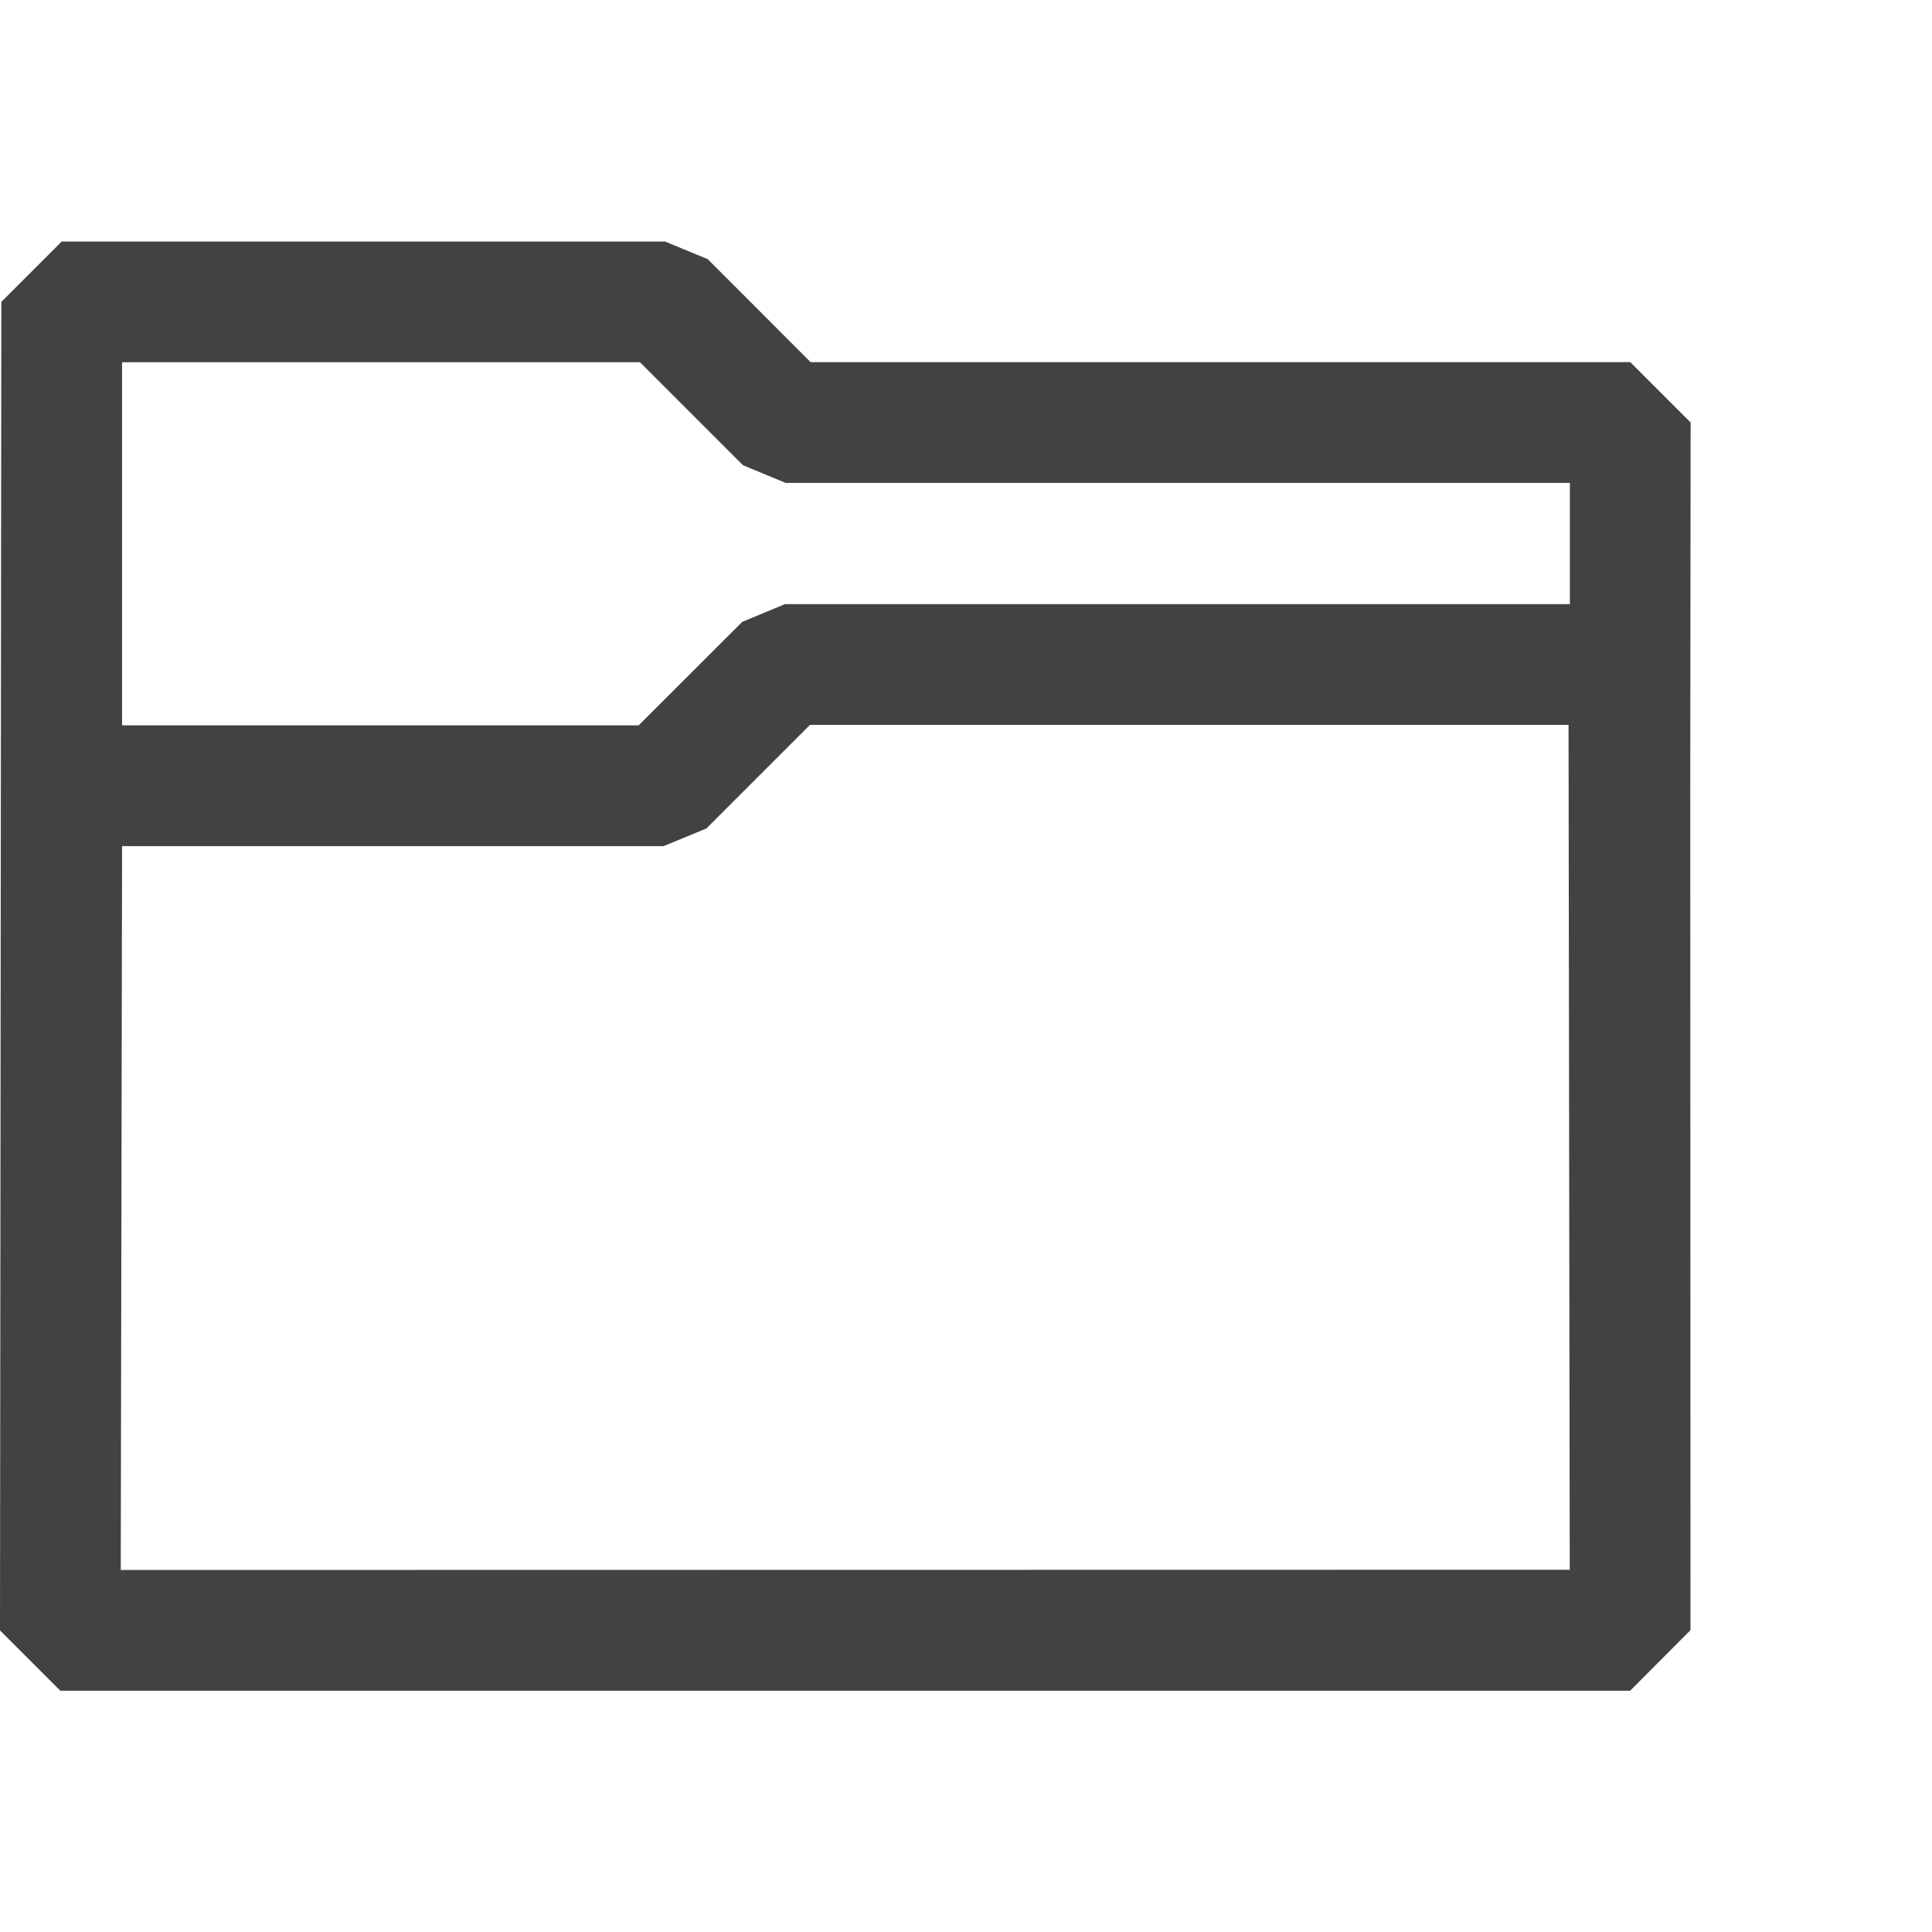
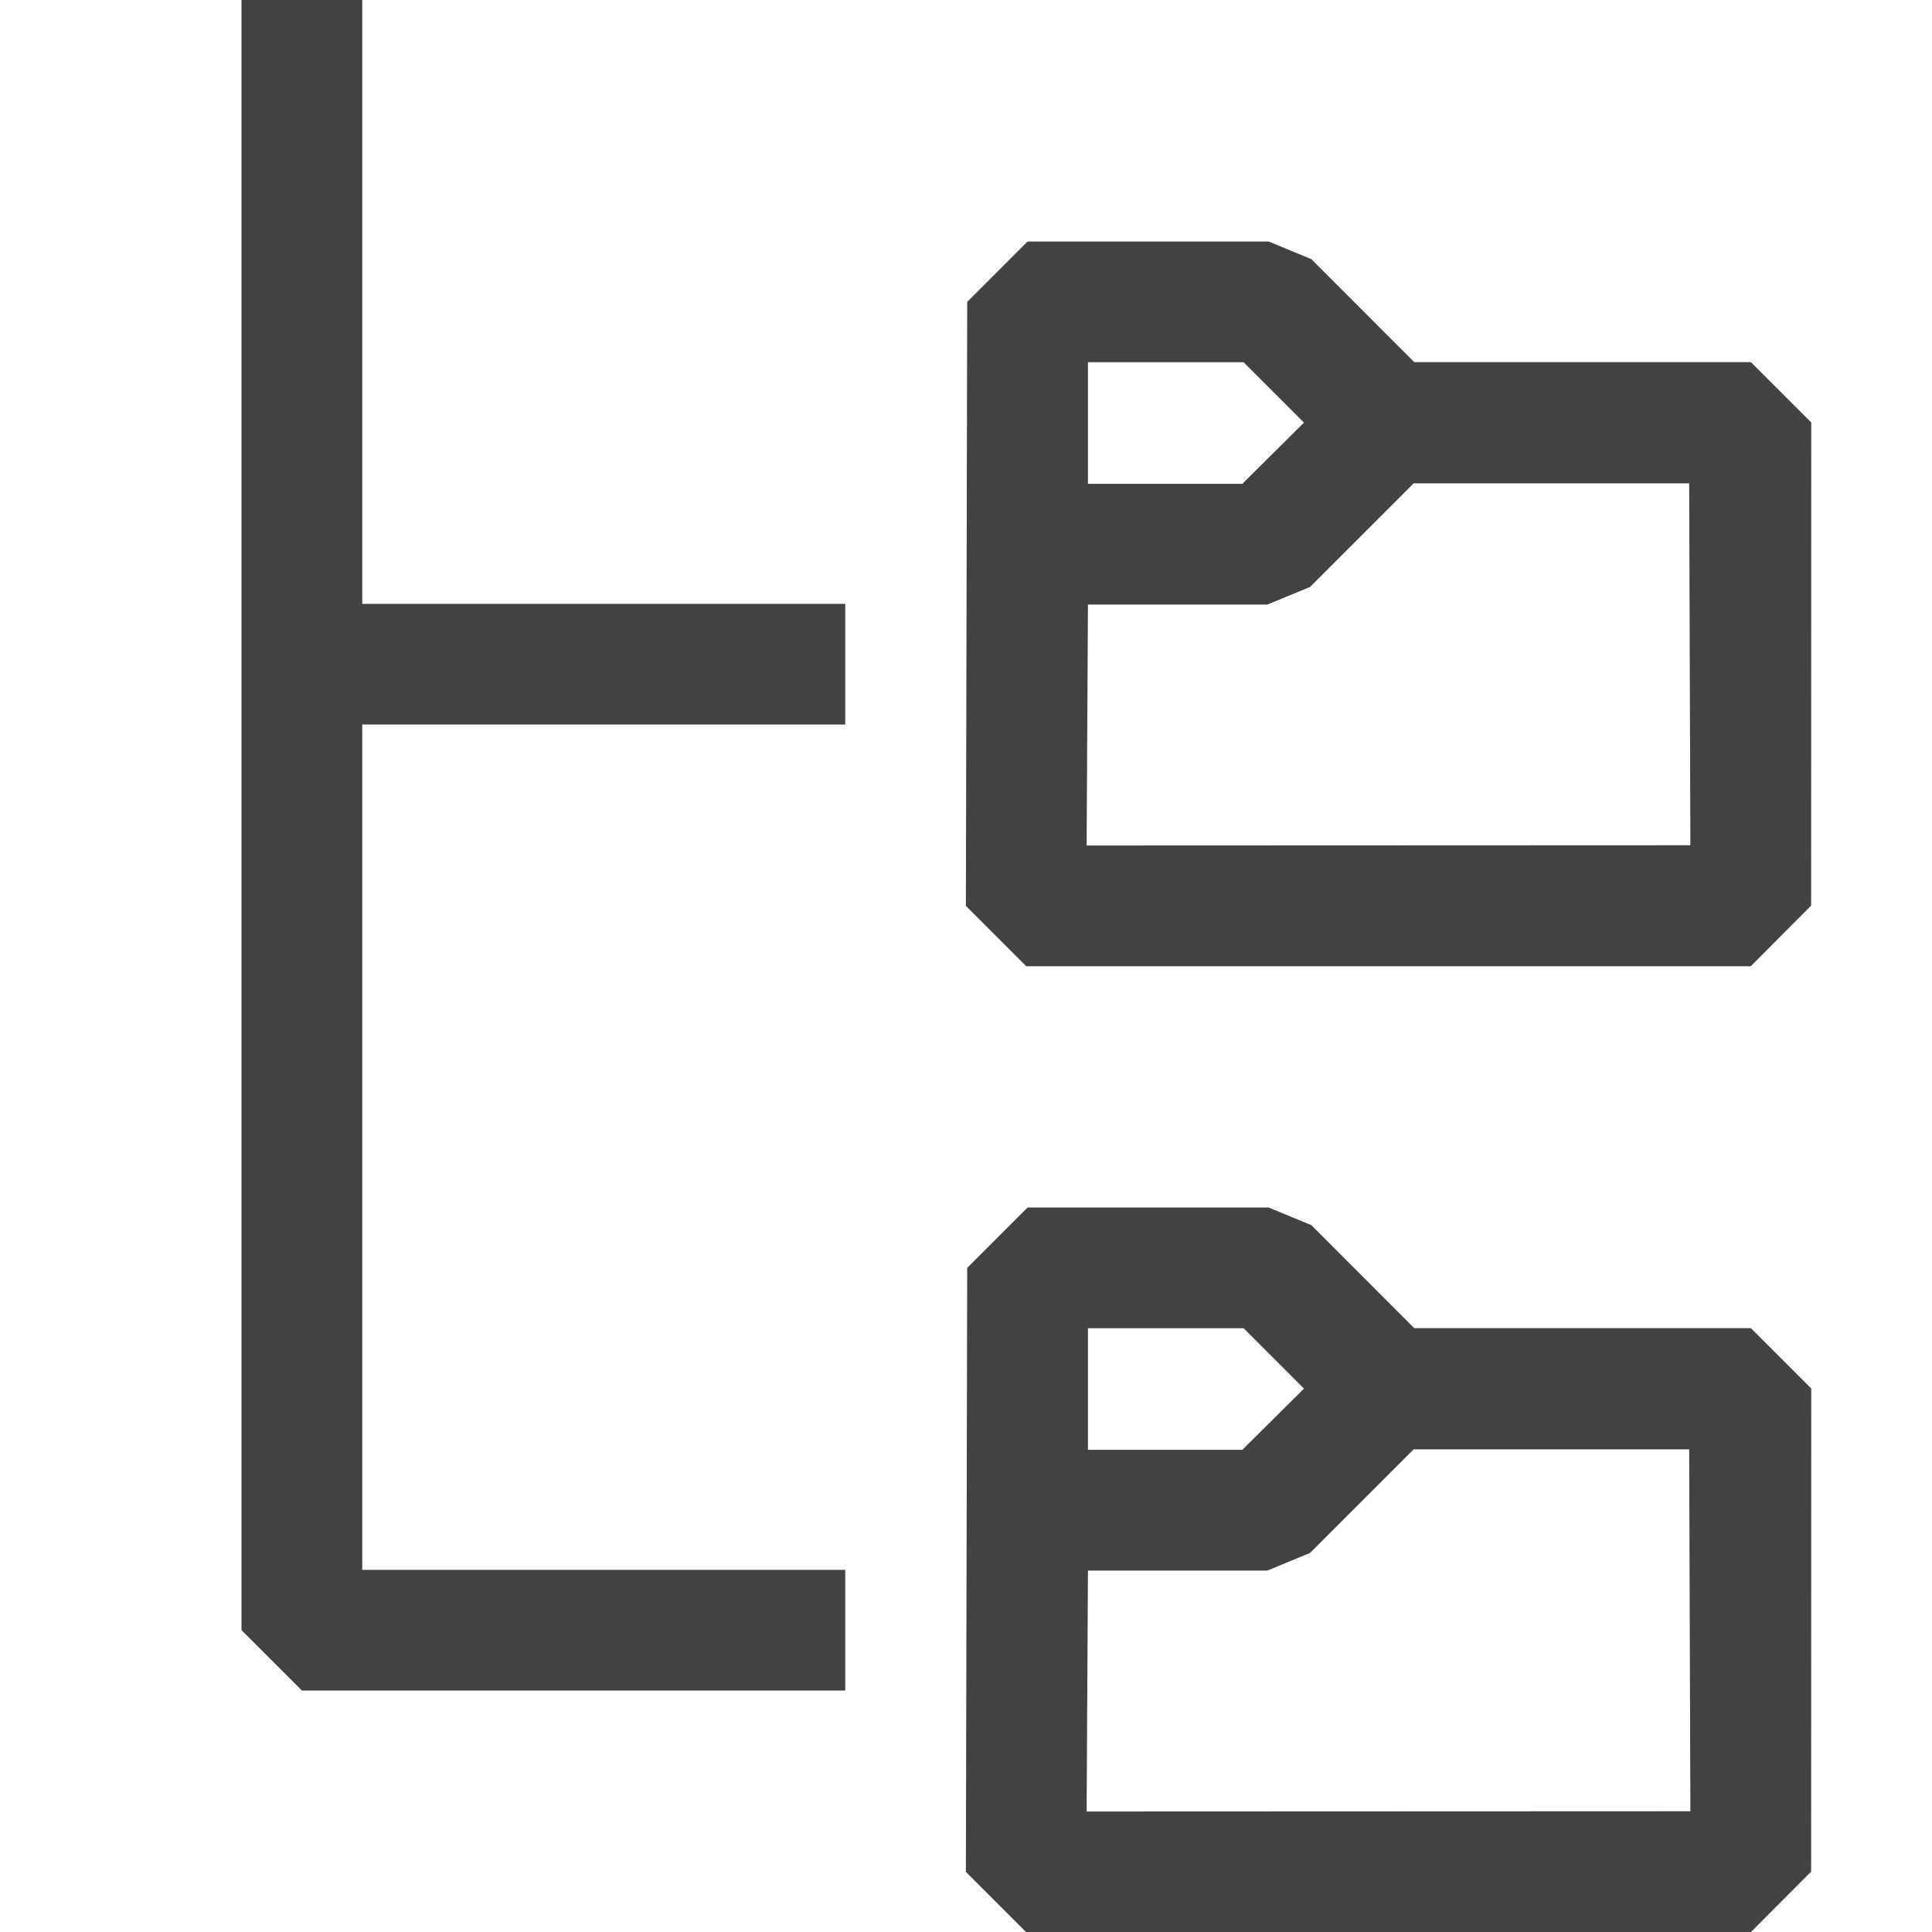
<svg xmlns="http://www.w3.org/2000/svg" width="16px" height="16px" viewBox="0 0 16 16" version="1.1" xml:space="preserve" style="fill-rule:evenodd;clip-rule:evenodd;stroke-linejoin:round;stroke-miterlimit:2;">
-   <path d="M14,13.5L13.5,14.002L0.5,14.002L0,13.502L0.011,2.5L0.511,2L5.507,2L5.861,2.146L6.713,2.999L13.501,2.999L14.001,3.499L13.998,6.5L14,13.5ZM13,13L12.99,6.003L6.708,6.003L5.85,6.861L5.496,7.007L1.011,7.007L1,13.002L13,13ZM6.506,3.999L6.153,3.853L5.3,3L1.011,3L1.011,6.007L5.289,6.007L6.147,5.15L6.501,5.003L13.001,5.003L13.001,3.999L6.506,3.999Z" style="fill:rgb(66,66,66);" />
+   <path d="M14.999,15.5L14.499,16.002L8.499,16.002L7.999,15.502L8.01,10.5L8.51,10L10.506,10L10.86,10.146L11.712,10.999L14.5,10.999L15,11.499L14.999,15.5ZM13.999,15L13.989,12.003L11.707,12.003L10.849,12.861L10.495,13.007L9.01,13.007L8.999,15.002L13.999,15ZM3,13.001L3,6L7,6L7,5.001L3,5.001L3,0L2,0L2,13.5L2.5,14L7,14L7,13.001L3,13.001ZM10.799,11.5L10.299,11L9.01,11L9.01,12.007L10.288,12.007L10.799,11.5ZM14.999,7.5L14.499,8.002L8.499,8.002L7.999,7.502L8.01,2.5L8.51,2L10.506,2L10.86,2.146L11.712,2.999L14.5,2.999L15,3.499L14.999,7.5ZM13.999,7L13.989,4.003L11.707,4.003L10.849,4.861L10.495,5.007L9.01,5.007L8.999,7.002L13.999,7ZM10.799,3.5L10.299,3L9.01,3L9.01,4.007L10.288,4.007L10.799,3.5Z" style="fill:rgb(66,66,66);" />
</svg>
